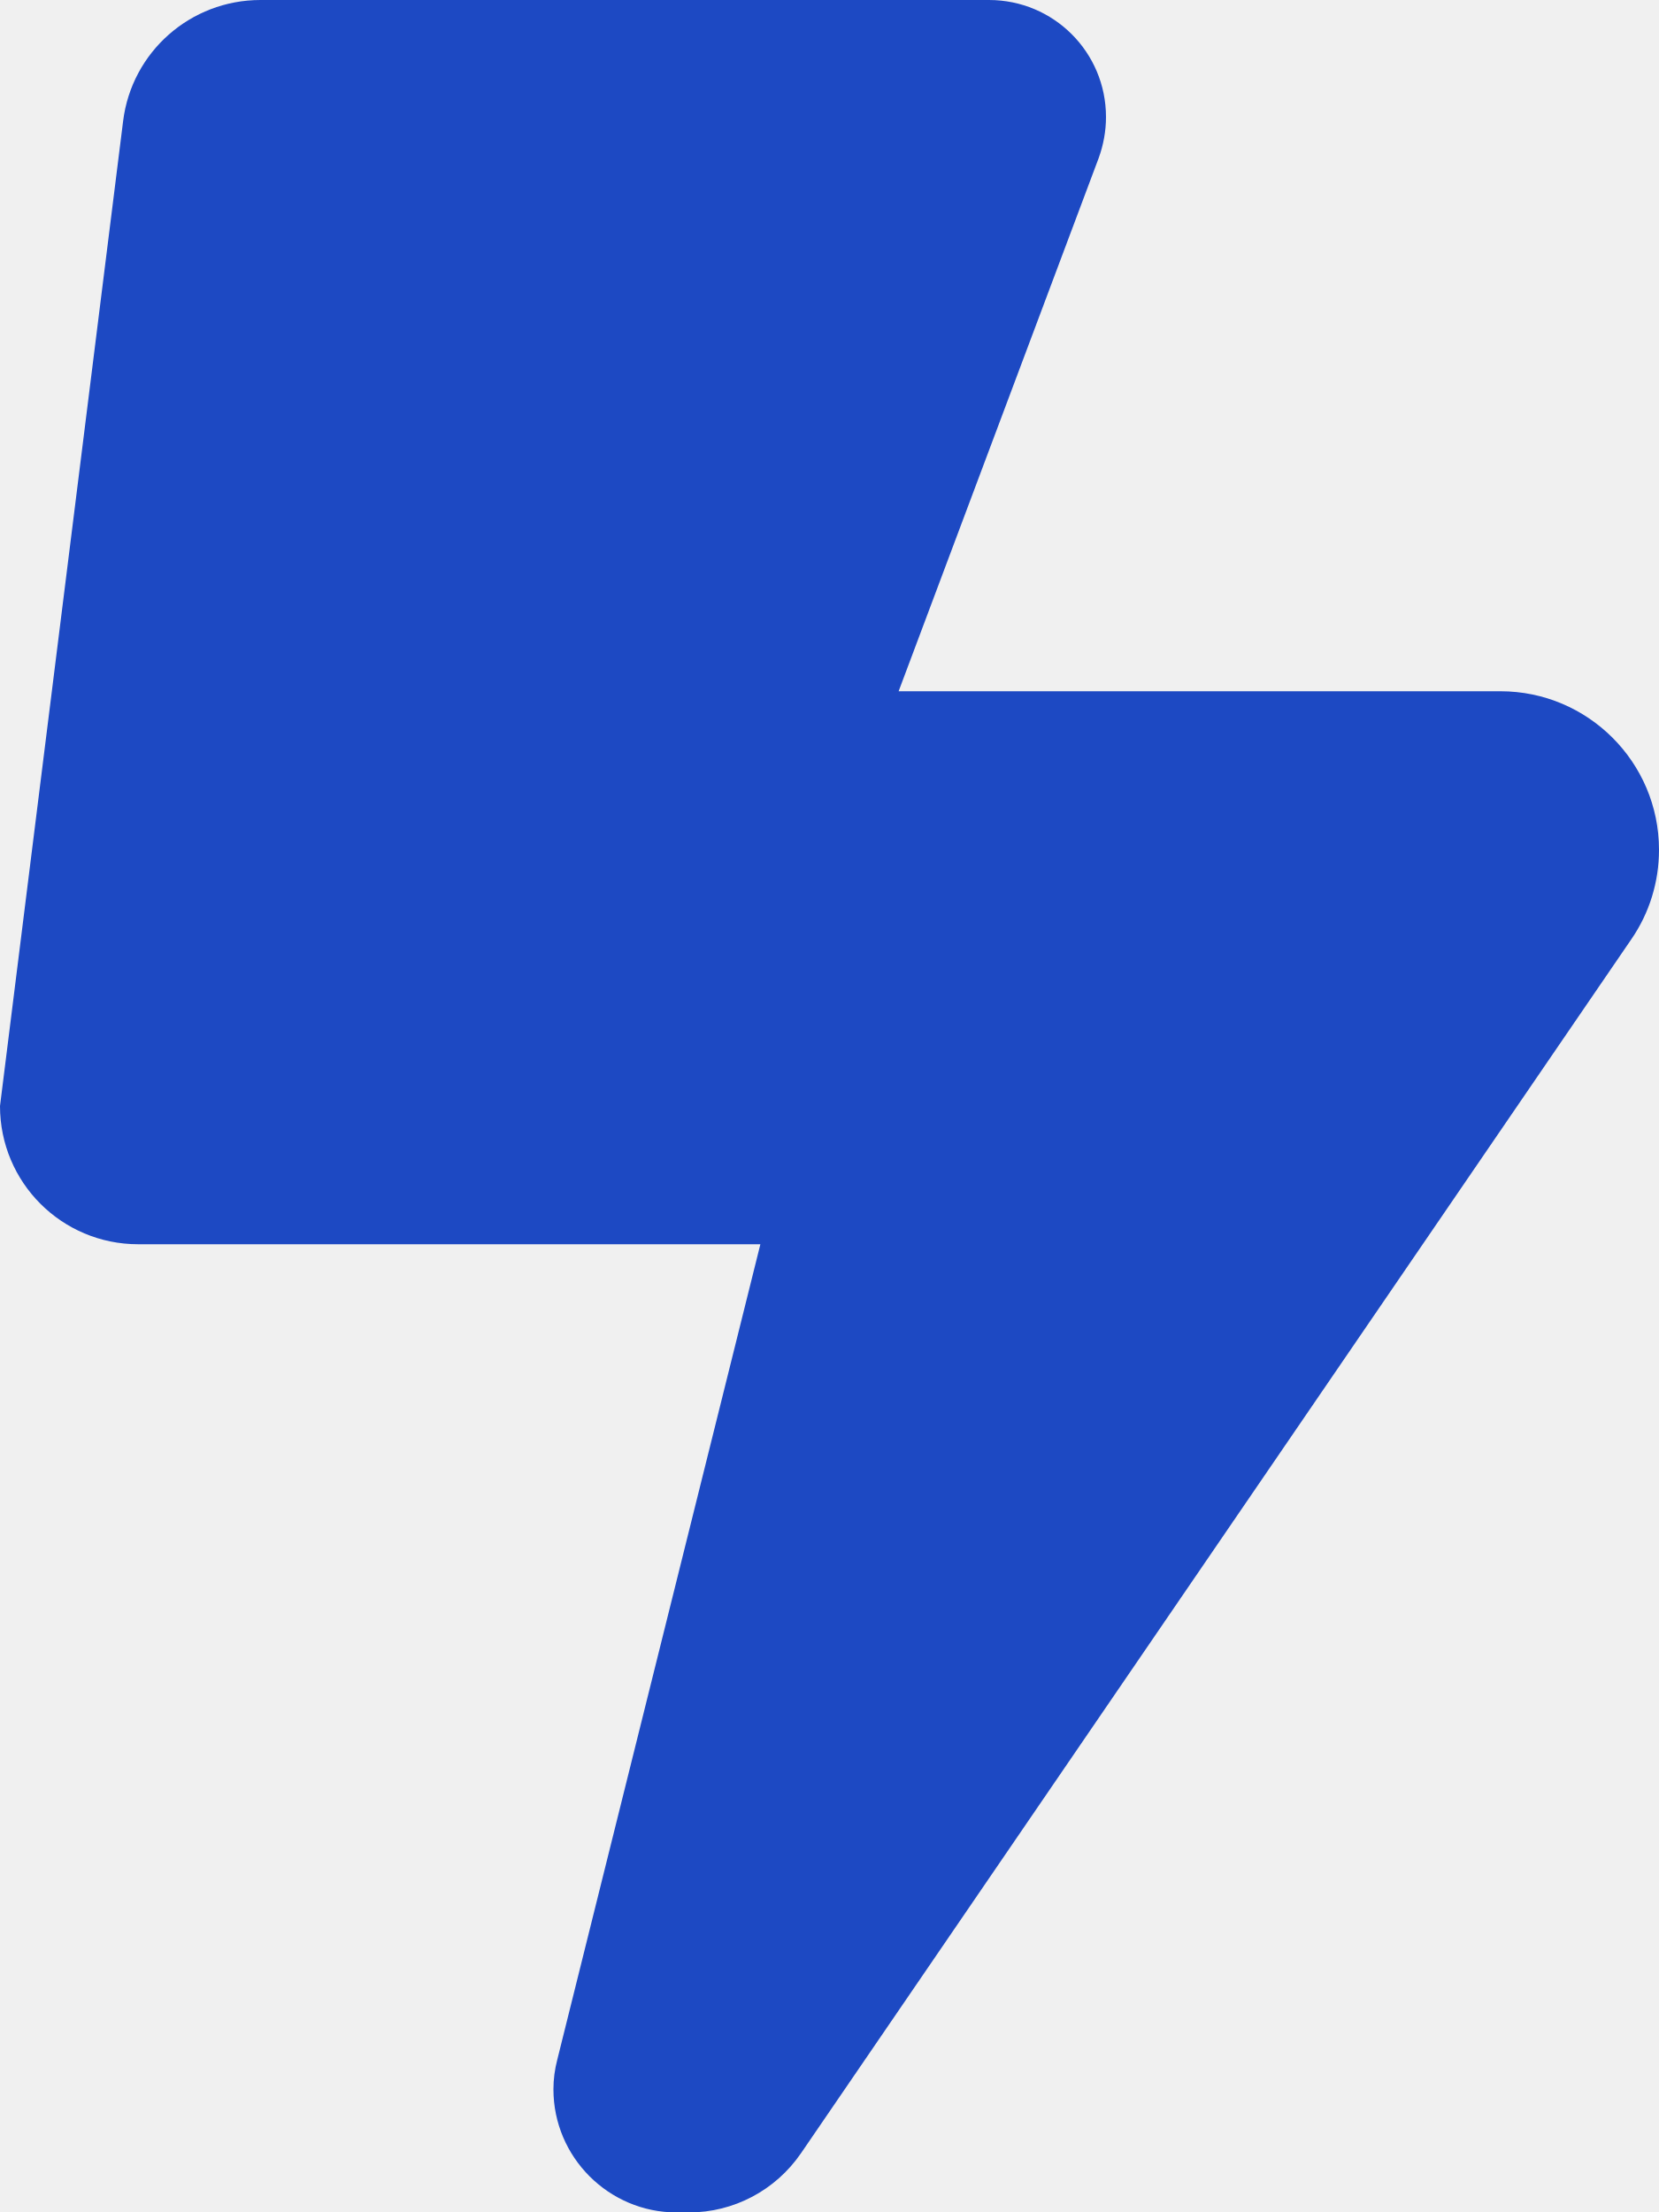
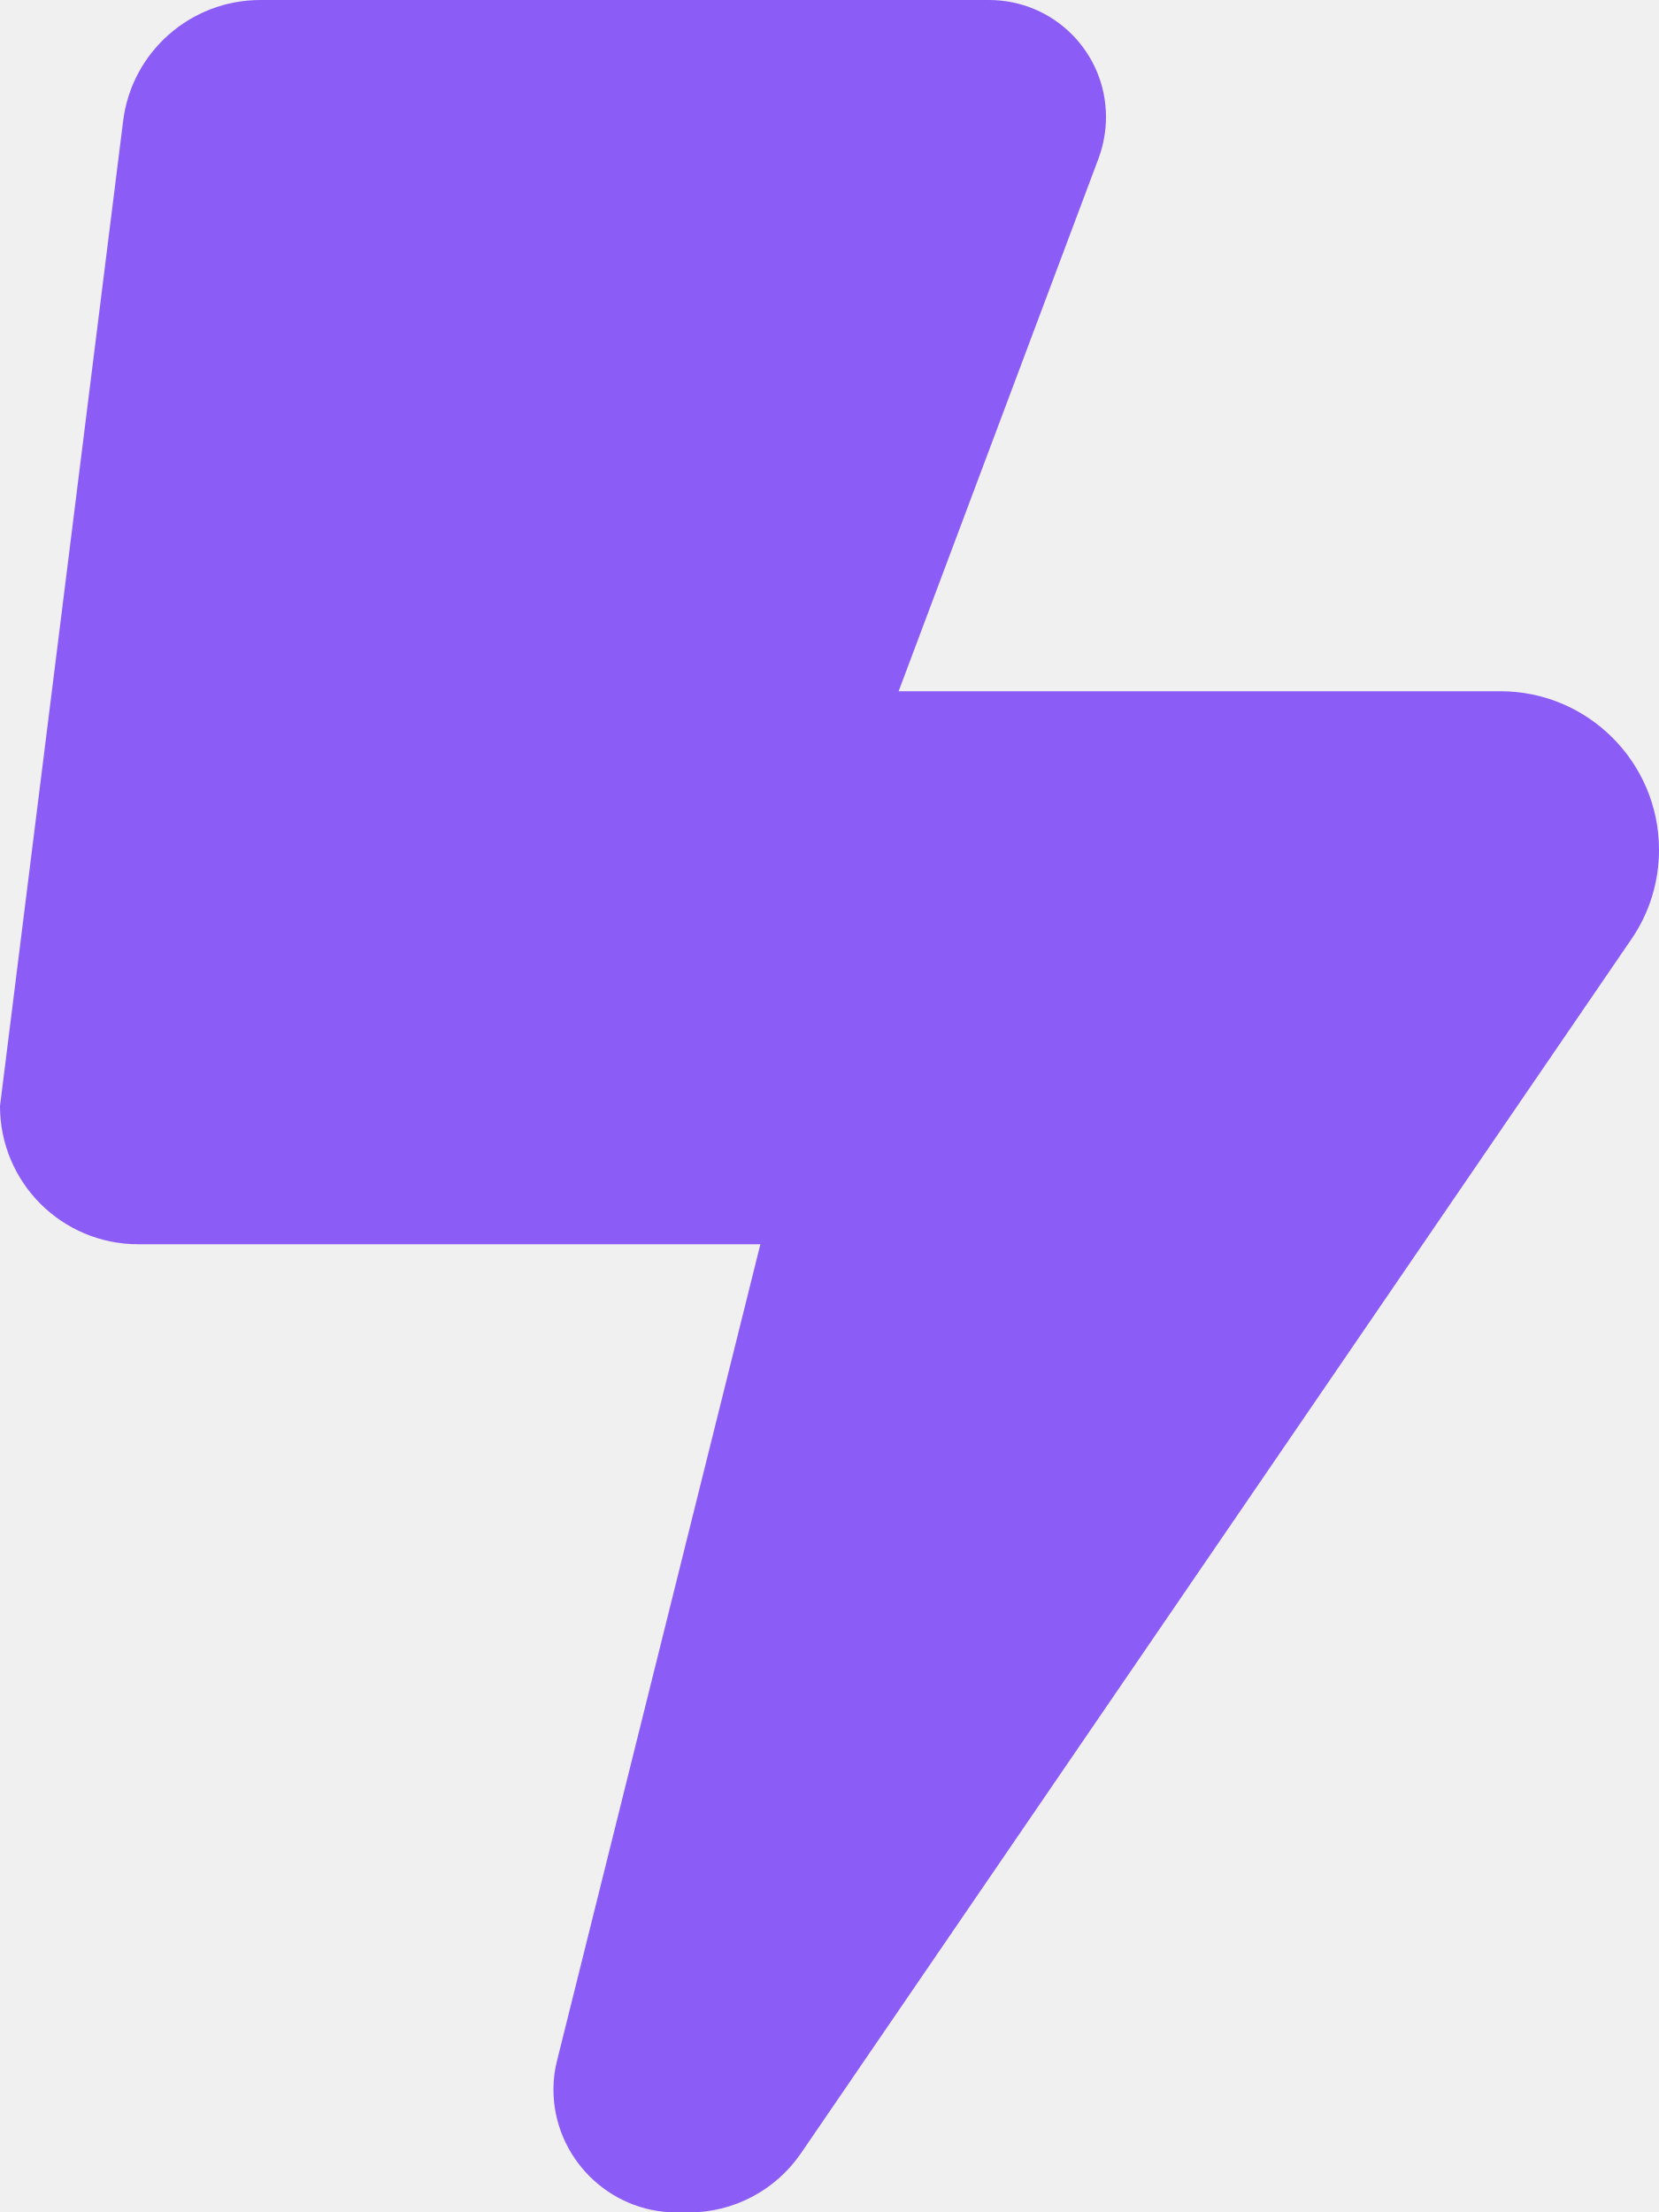
<svg xmlns="http://www.w3.org/2000/svg" width="384" height="512" viewBox="0 0 384 512" fill="none">
  <g clip-path="url(#clip0_132_297)">
-     <path d="M0 256L28.5 28C30.5 12 44.1 0 60.3 0H228.9C243.9 0 256 12.1 256 27.1C256 30.3 255.4 33.6 254.3 36.6L208 160H347.3C367.5 160 384 176.4 384 196.7C384 204.1 381.8 211.3 377.6 217.4L185.4 498.4C179.5 507 169.8 512.1 159.5 512.1H156.6C140.9 512.1 128.1 499.3 128.1 483.6C128.1 481.3 128.4 479 129 476.7L176 288H32C14.3 288 0 273.7 0 256Z" fill="#1D49C3" />
+     <path d="M0 256L28.5 28C30.5 12 44.1 0 60.3 0H228.9C243.9 0 256 12.1 256 27.1C256 30.3 255.4 33.6 254.3 36.6L208 160H347.3C367.5 160 384 176.4 384 196.7C384 204.1 381.8 211.3 377.6 217.4L185.4 498.4C179.5 507 169.8 512.1 159.5 512.1H156.6C140.9 512.1 128.1 499.3 128.1 483.6C128.1 481.3 128.4 479 129 476.7L176 288H32C14.3 288 0 273.7 0 256Z" fill="#8B5CF6" />
  </g>
  <defs>
    <clipPath id="clip0_132_297">
      <rect width="384" height="512" fill="white" />
    </clipPath>
  </defs>
</svg>
